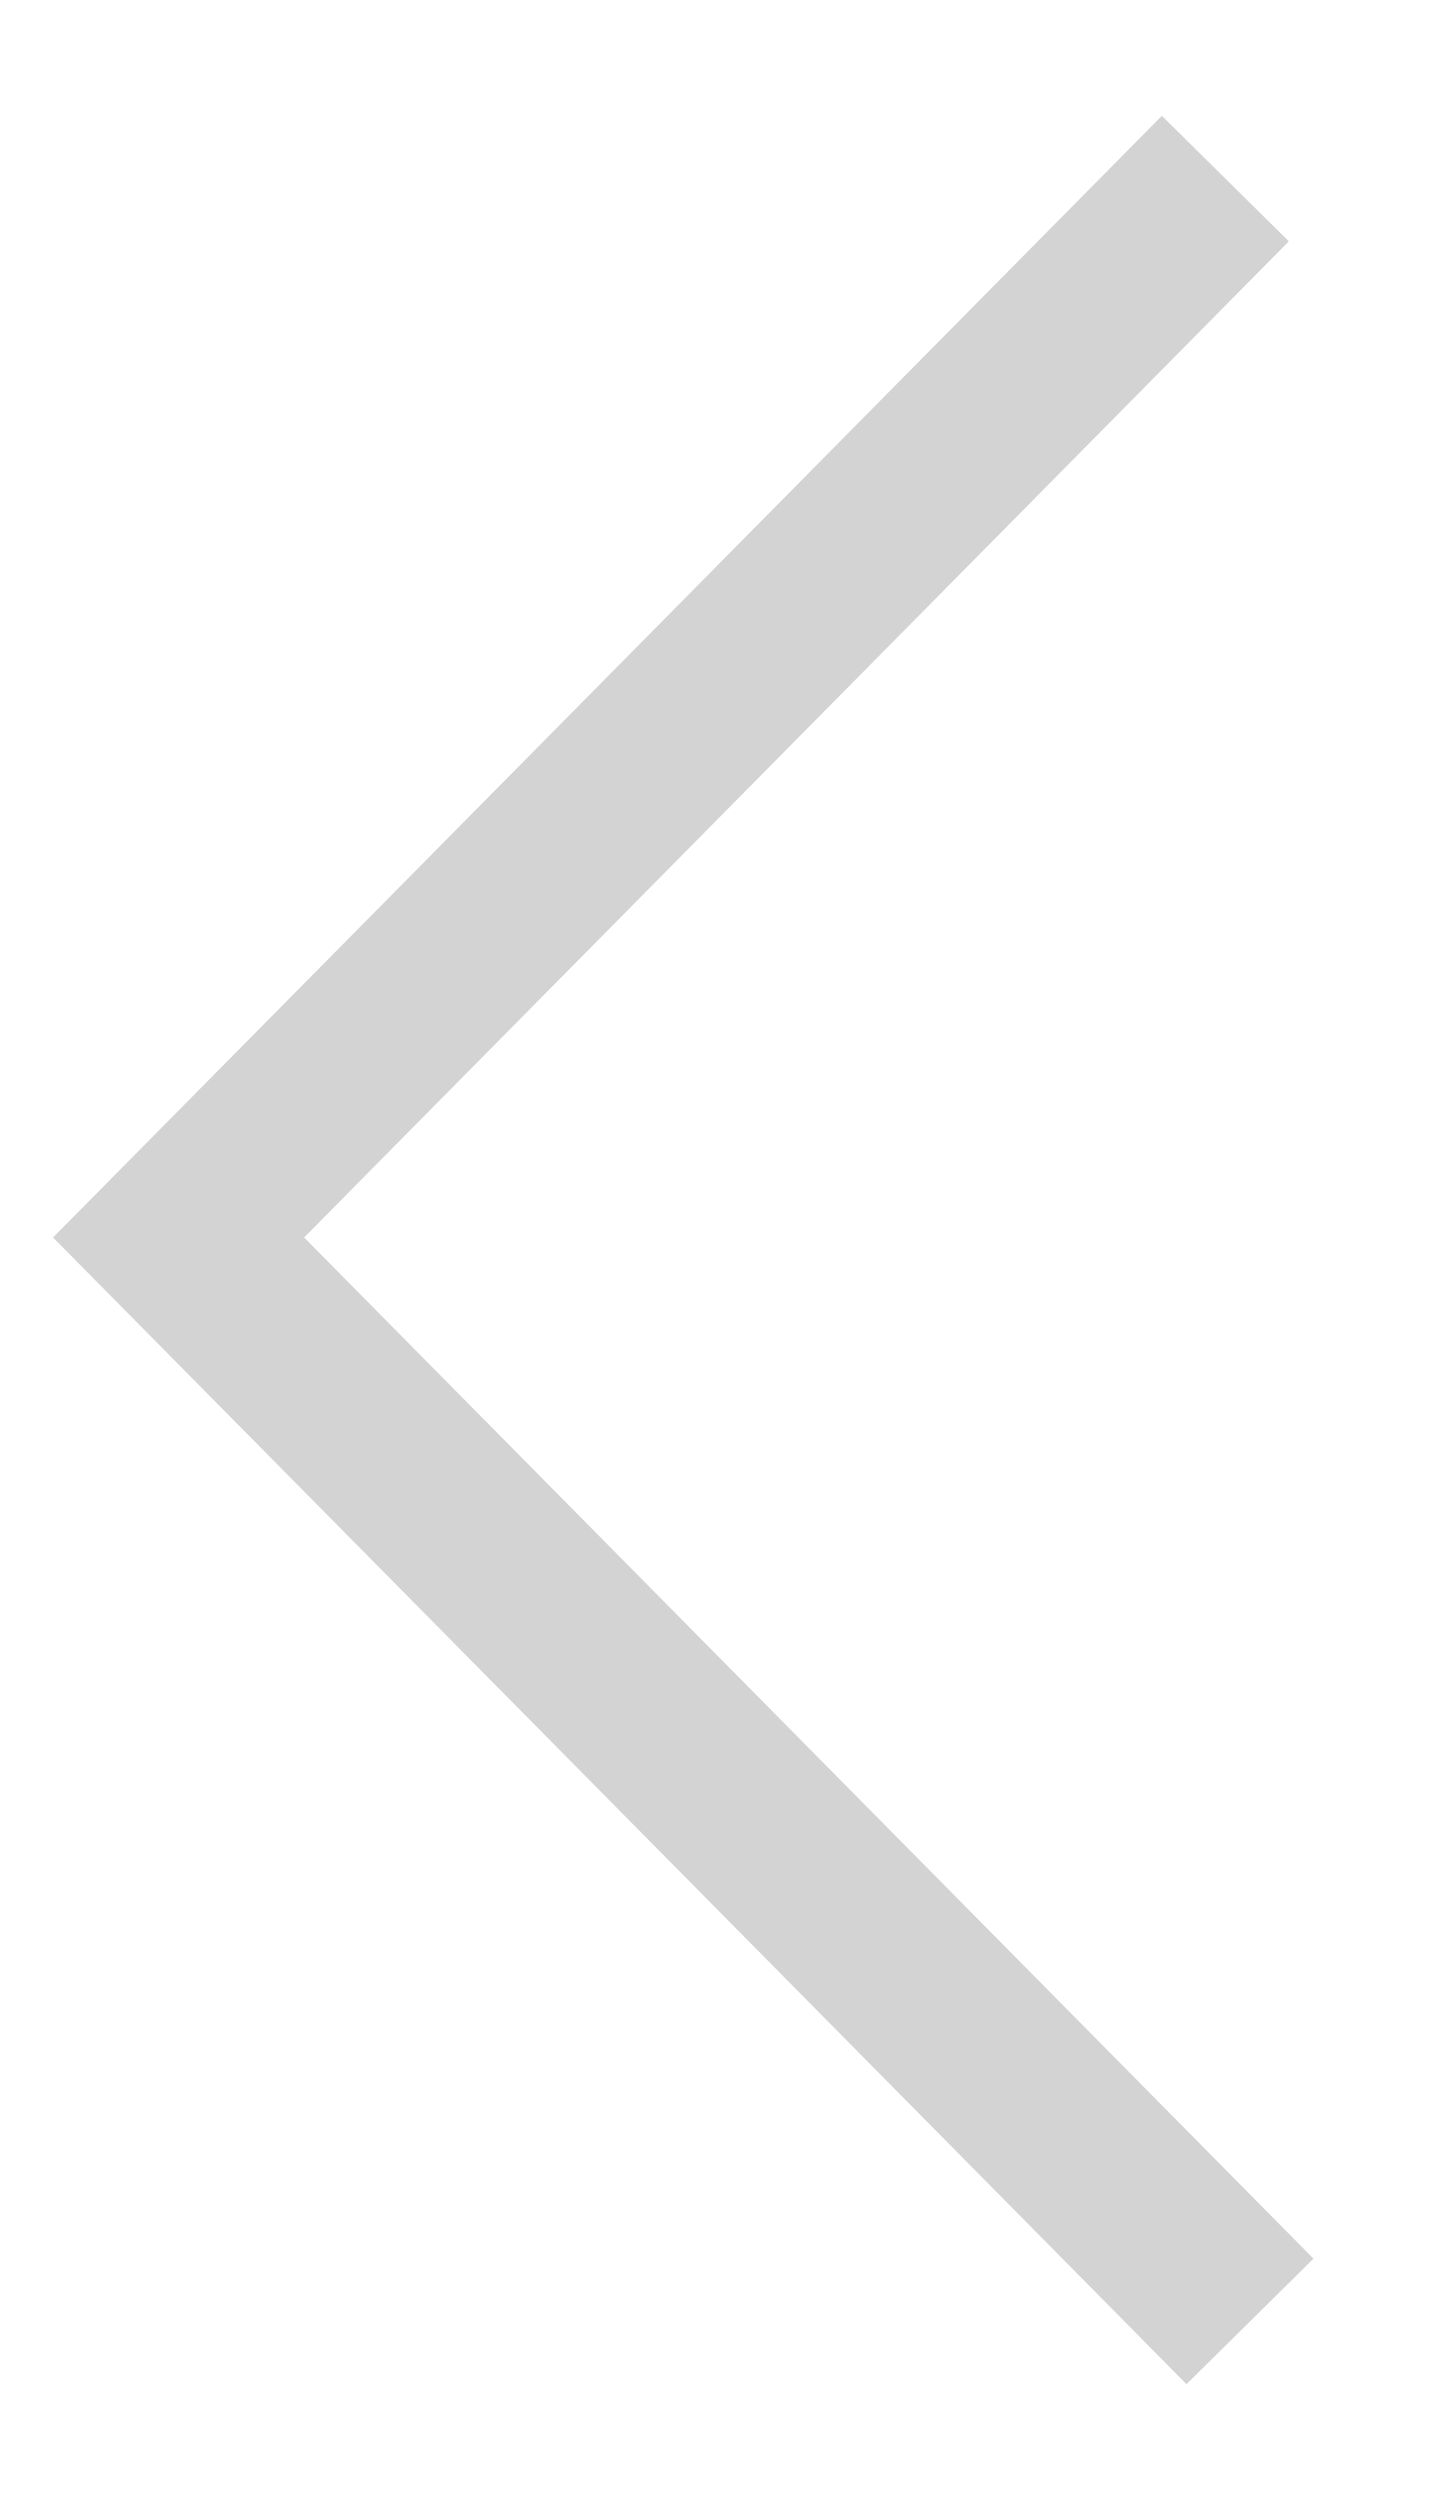
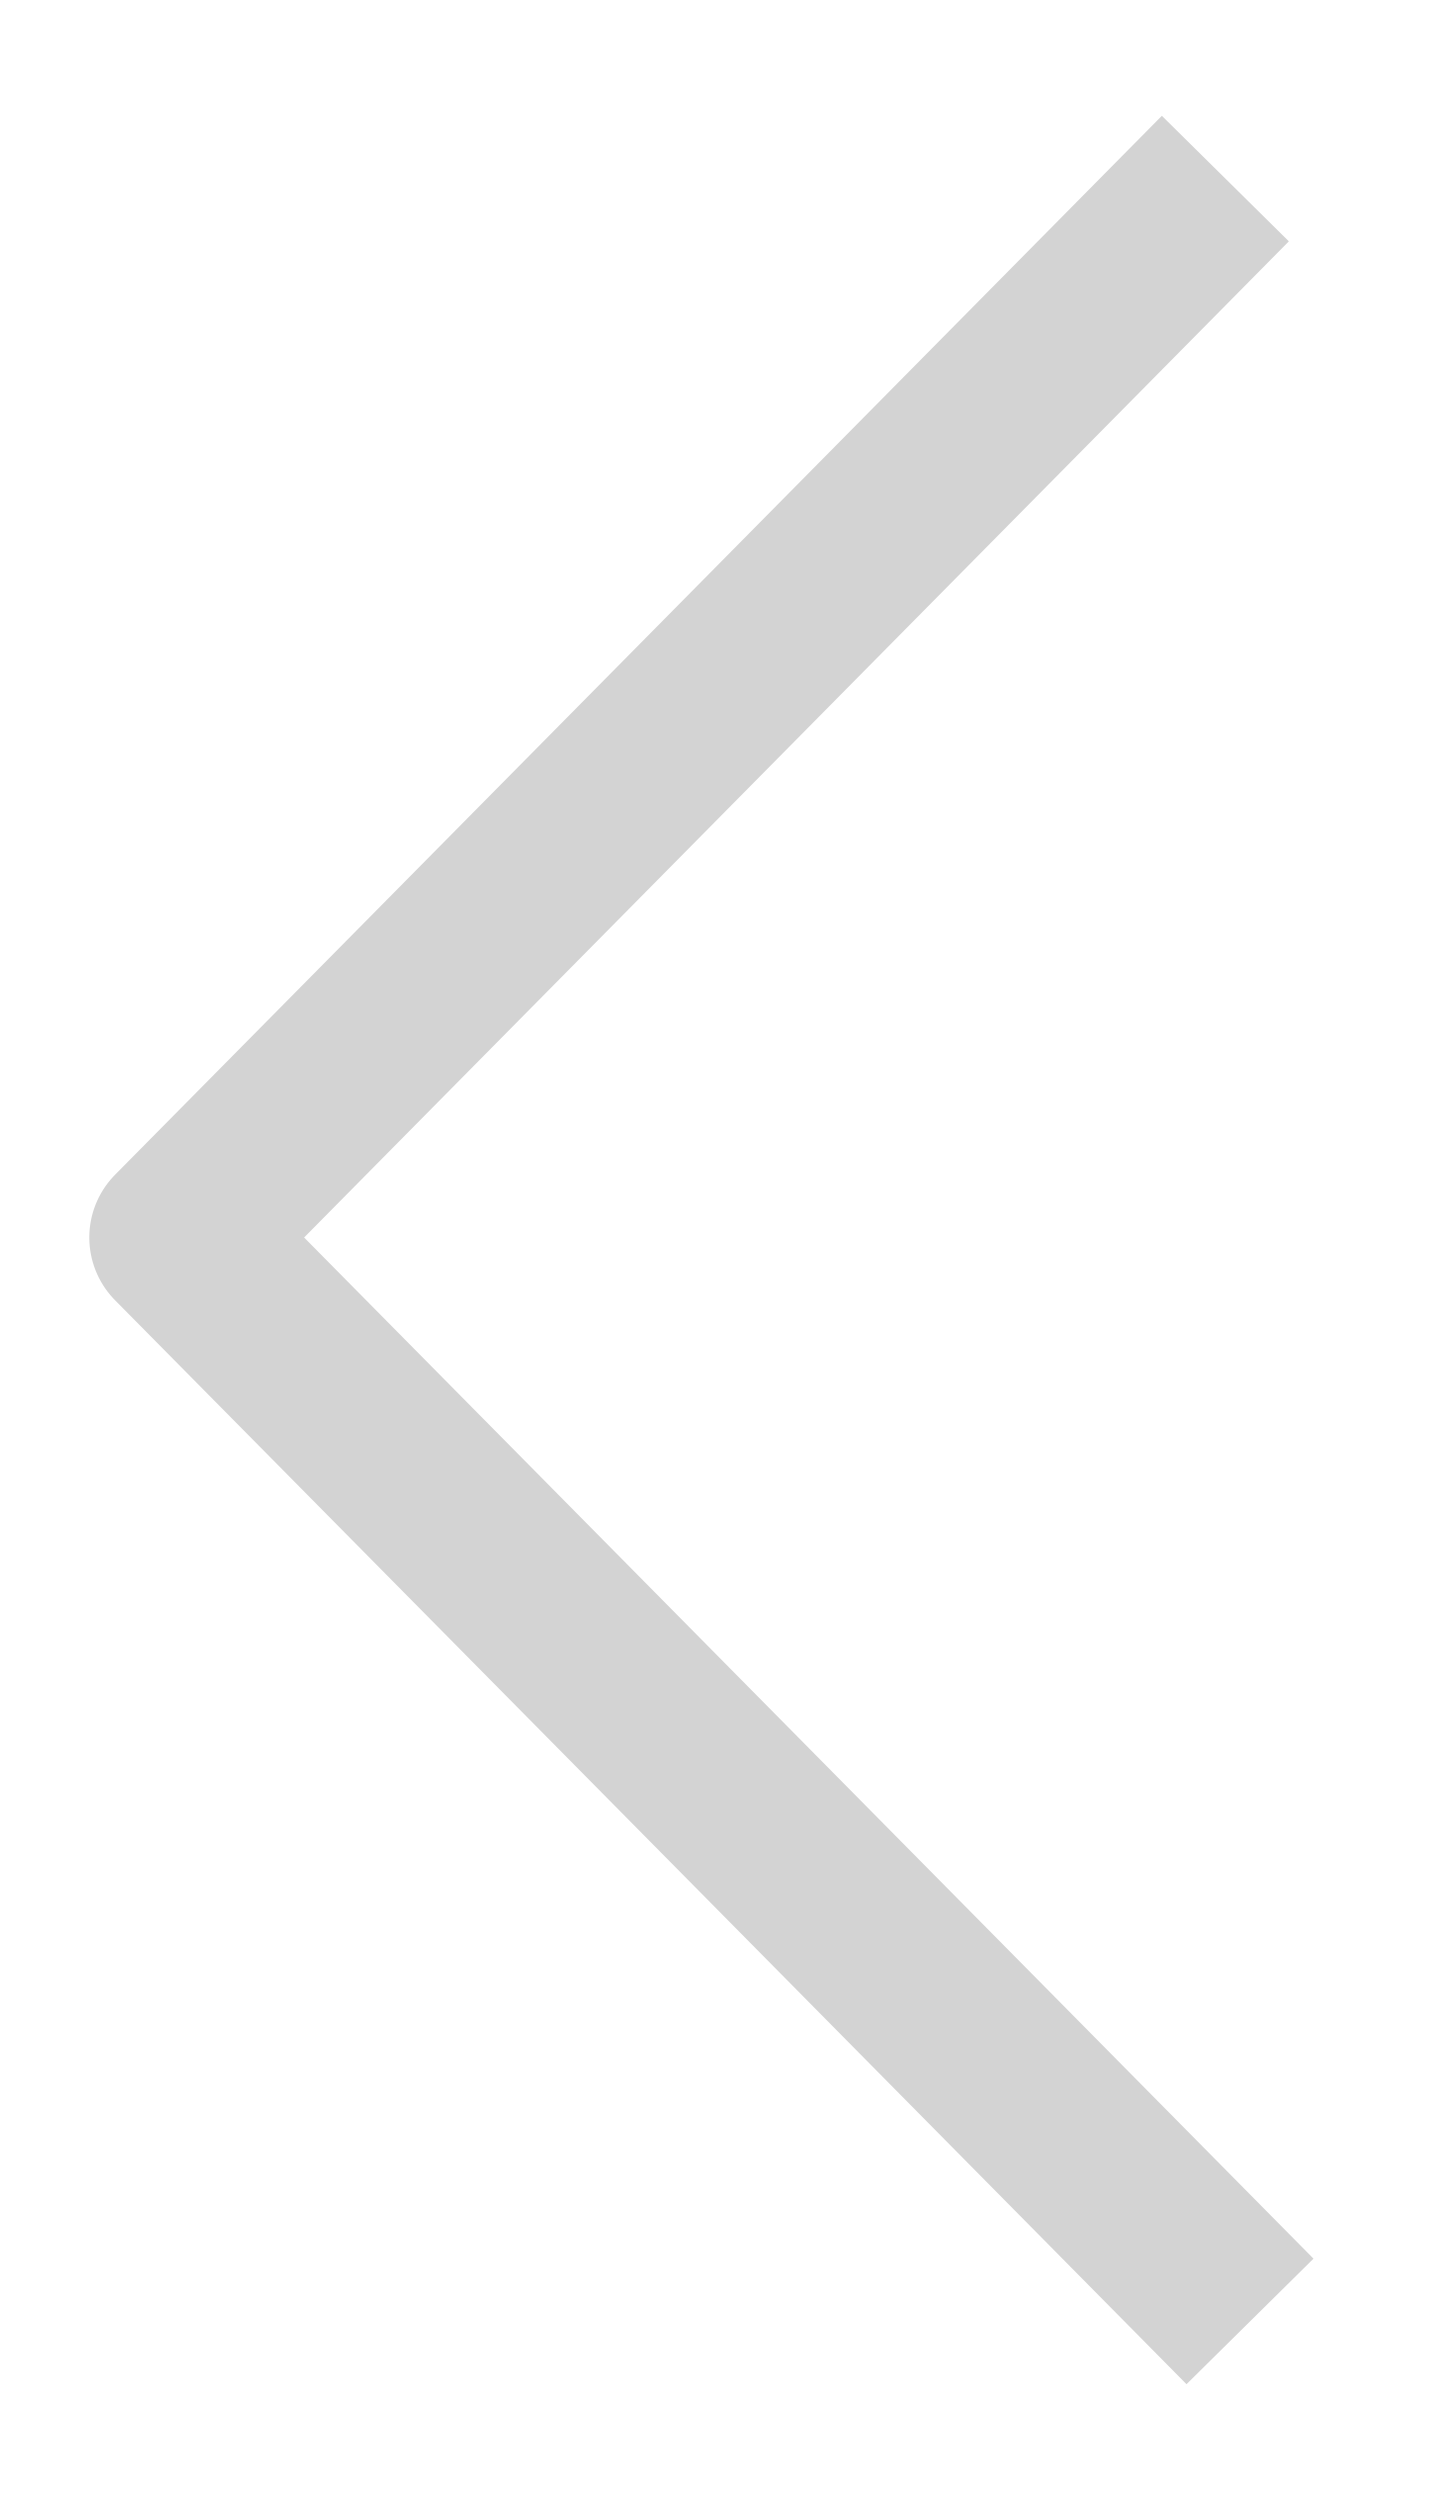
<svg xmlns="http://www.w3.org/2000/svg" width="8" height="14" viewBox="0 0 8 14" fill="none">
-   <path d="M7 13L1 6.93L6.862 1" stroke="#D3D3D3" strokeWidth="1.5" strokeLinecap="round" strokeLinejoin="round" />
+   <path d="M7 13L1 6.93L6.862 1" stroke="#D3D3D3" strokeWidth="1.5" strokeLinecap="round" stroke-linejoin="round" />
</svg>
